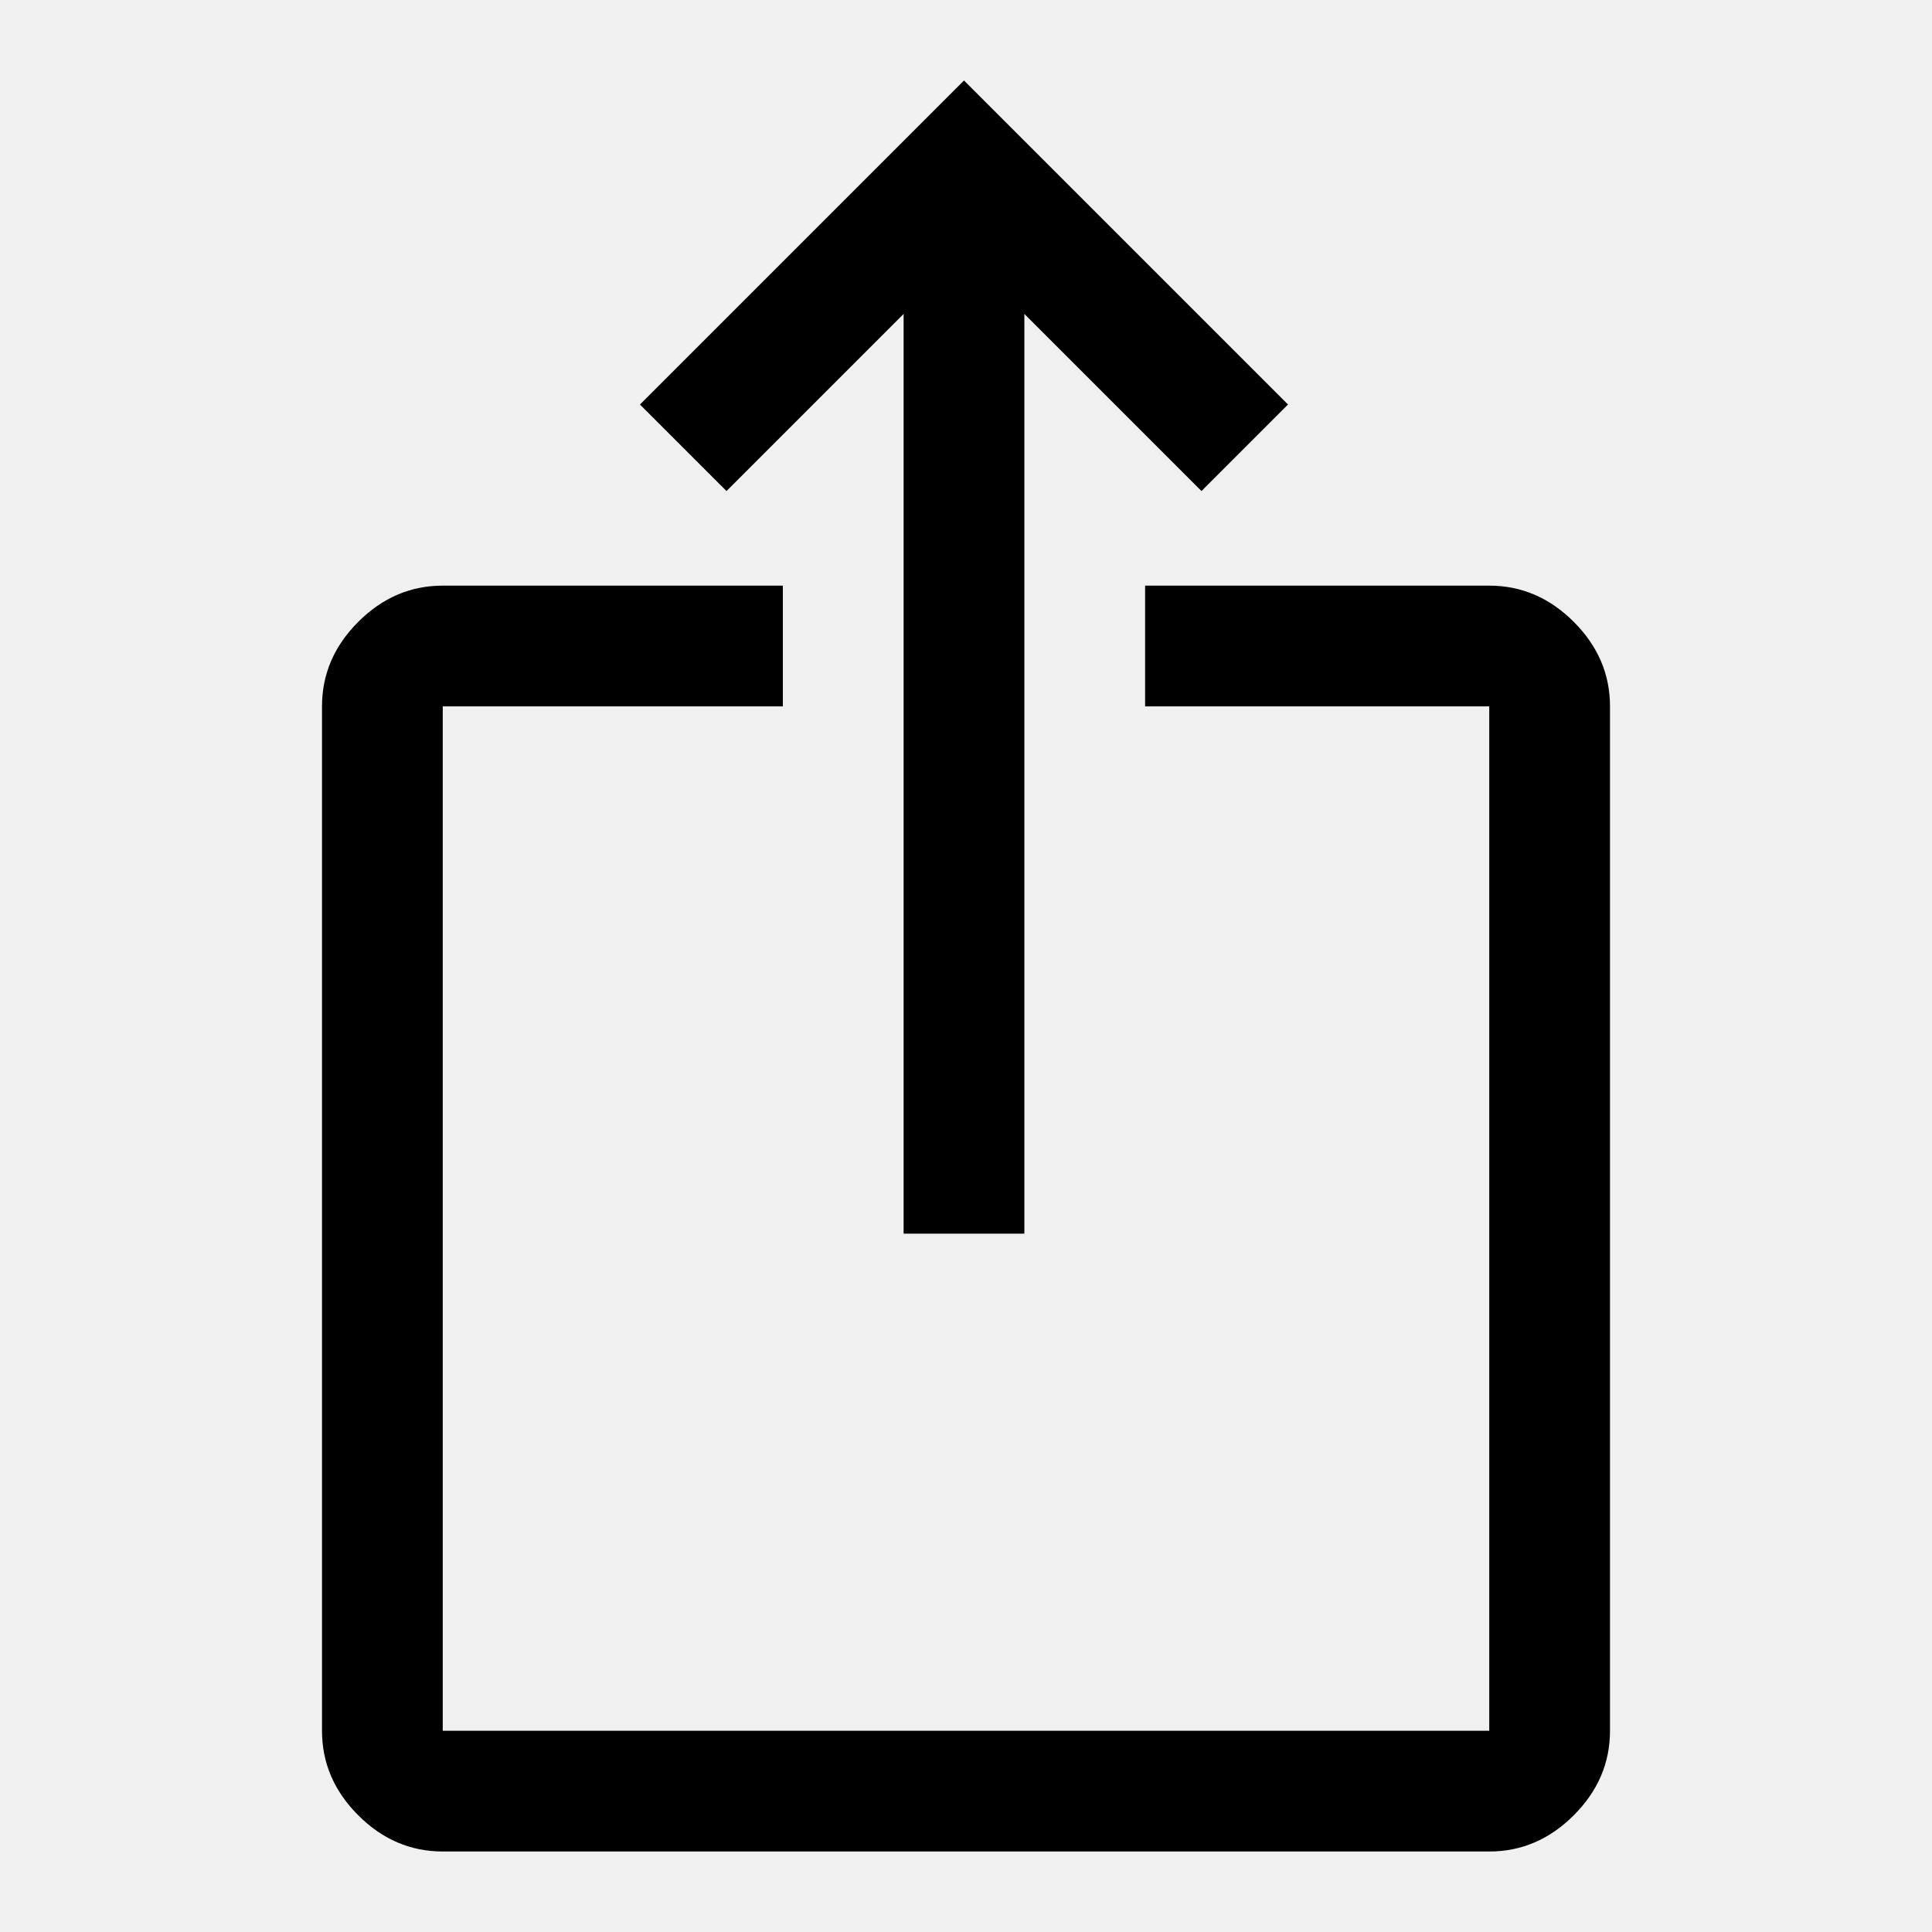
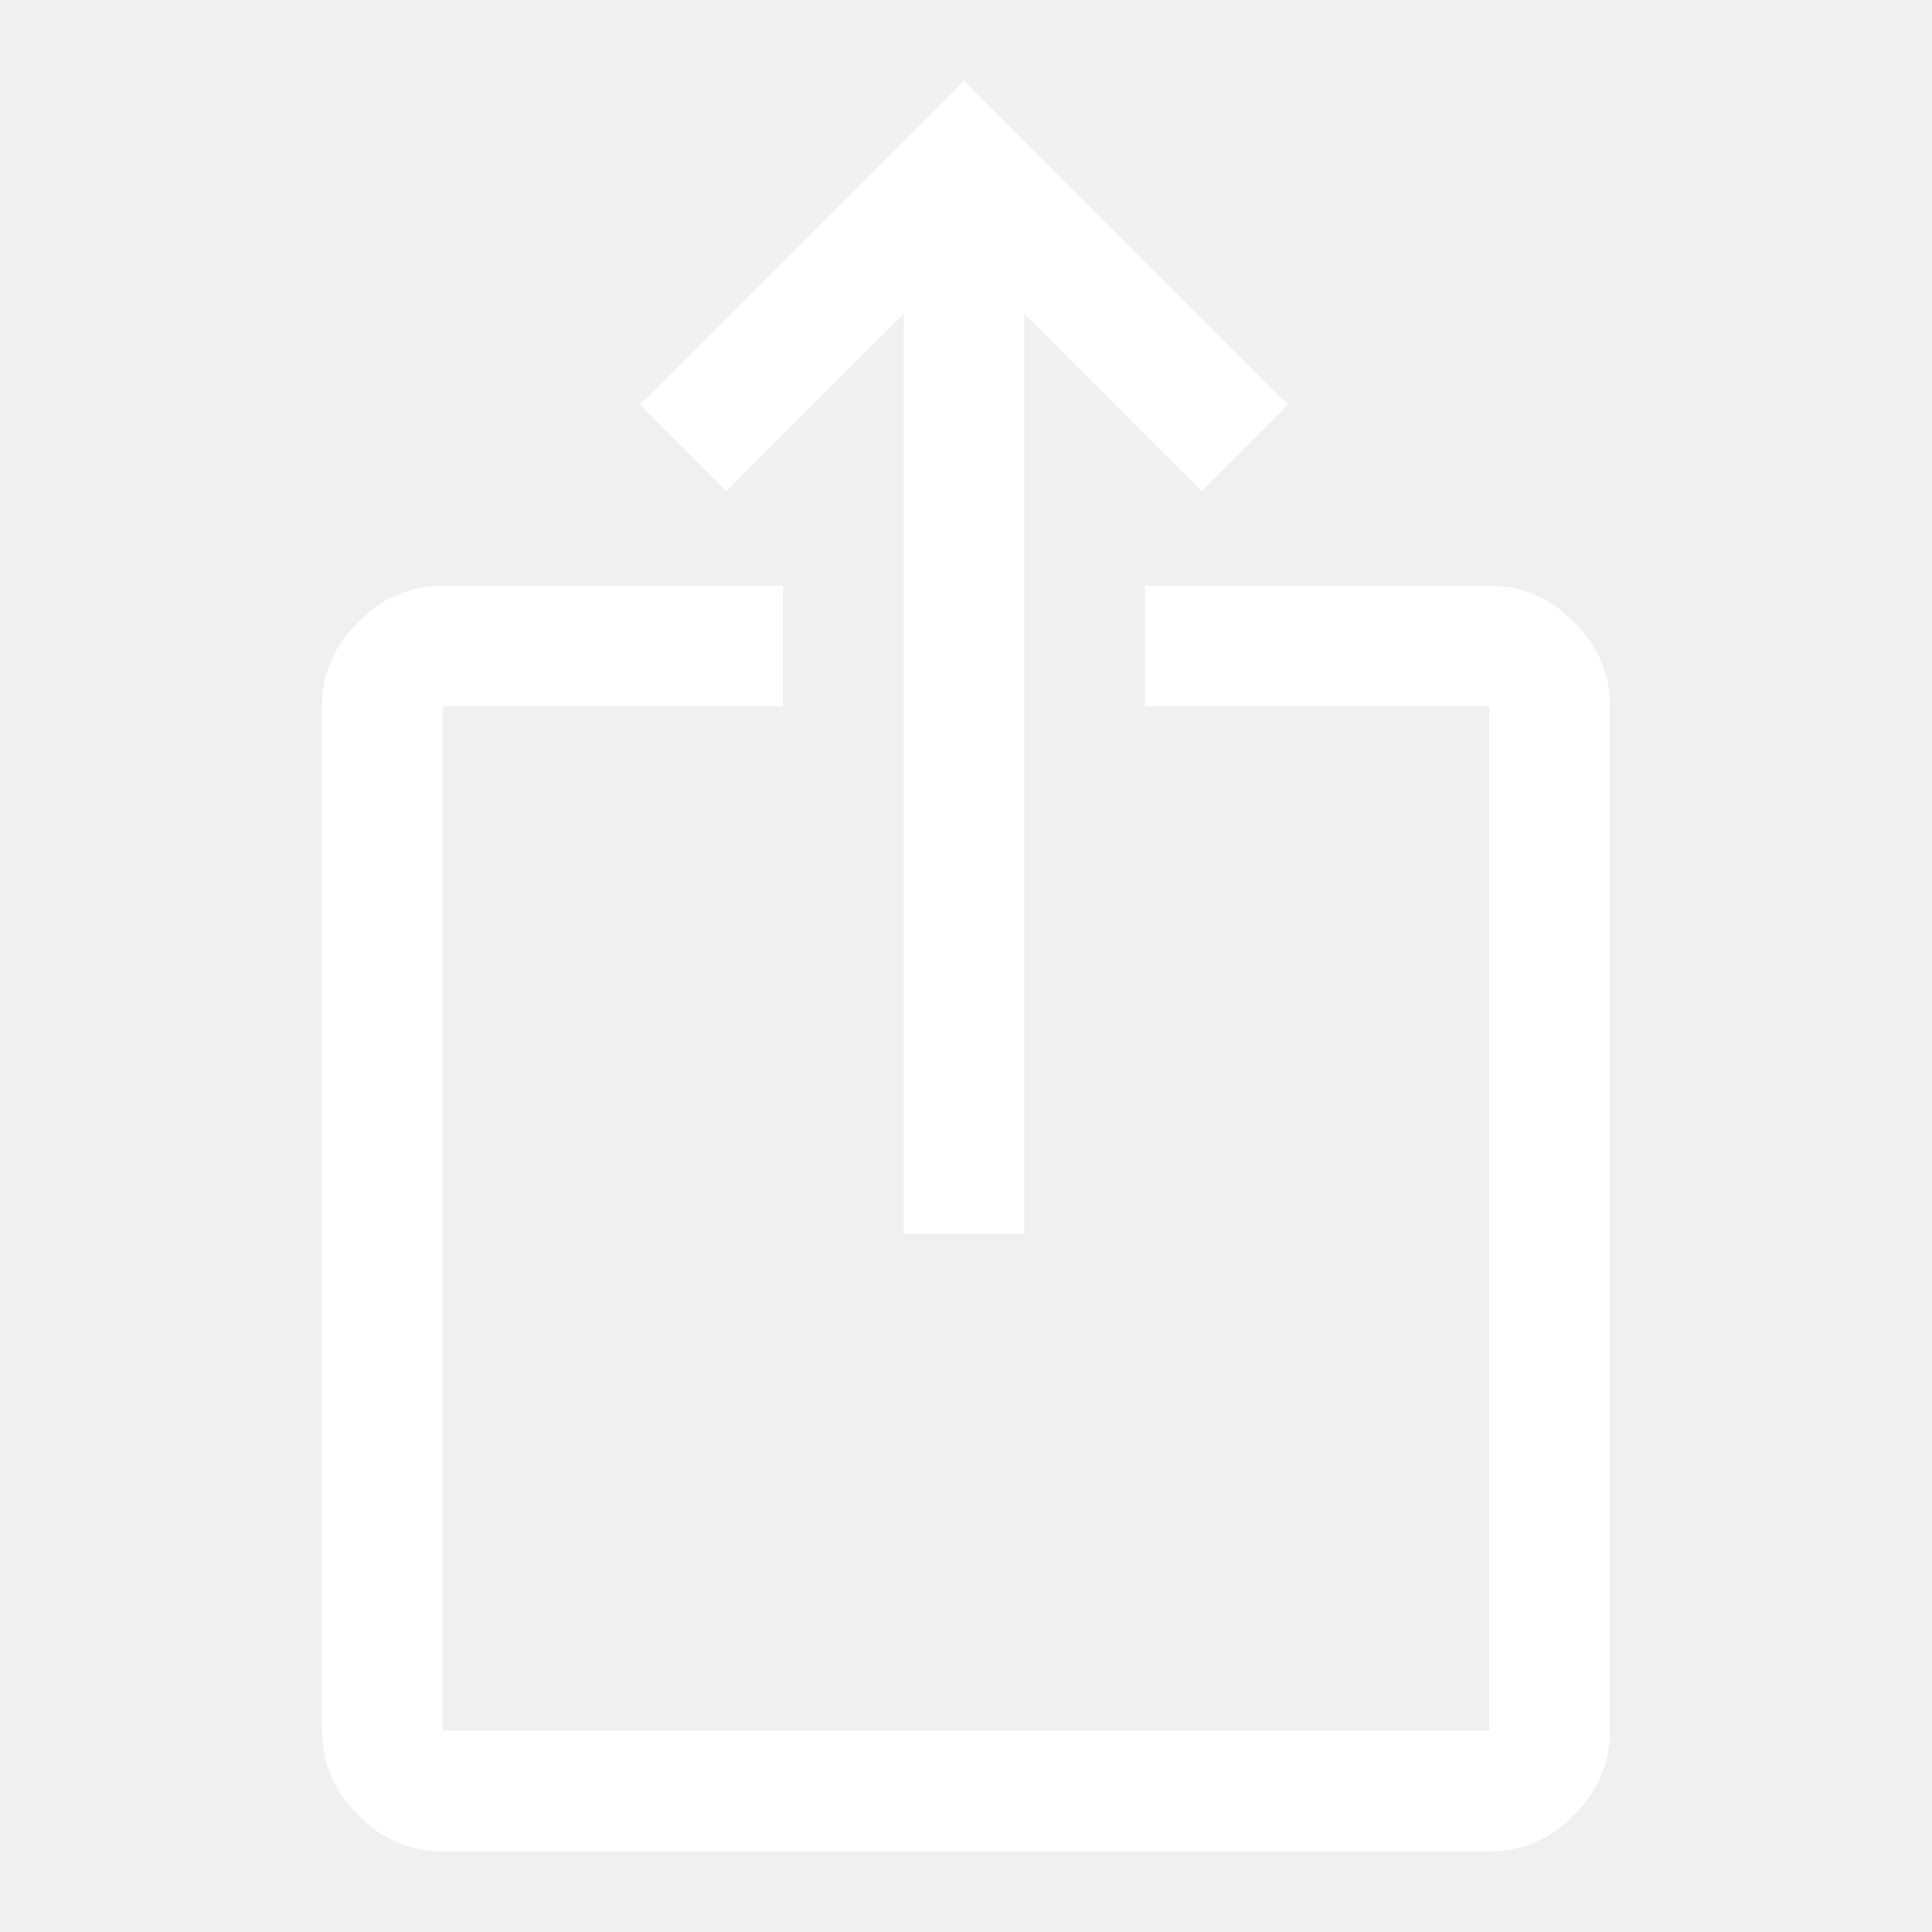
<svg xmlns="http://www.w3.org/2000/svg" height="48" width="48">
-   <path d="M11 46q-1.2 0-2.1-.9Q8 44.2 8 43V17.55q0-1.2.9-2.1.9-.9 2.1-.9h8.45v3H11V43h26V17.55h-8.55v-3H37q1.2 0 2.1.9.9.9.9 2.1V43q0 1.2-.9 2.1-.9.9-2.1.9Zm11.45-15.35V7.8l-4.4 4.4-2.15-2.15L23.95 2 32 10.05l-2.15 2.15-4.4-4.4v22.85Z" />
+   <path d="M11 46q-1.2 0-2.1-.9Q8 44.2 8 43V17.55q0-1.2.9-2.1.9-.9 2.1-.9h8.45v3H11V43h26V17.55h-8.55v-3H37q1.2 0 2.1.9.9.9.9 2.1V43q0 1.2-.9 2.1-.9.9-2.1.9Zm11.45-15.35V7.8l-4.4 4.4-2.15-2.15L23.95 2 32 10.05l-2.15 2.15-4.4-4.4v22.85Z" fill="#ffffff" />
</svg>
